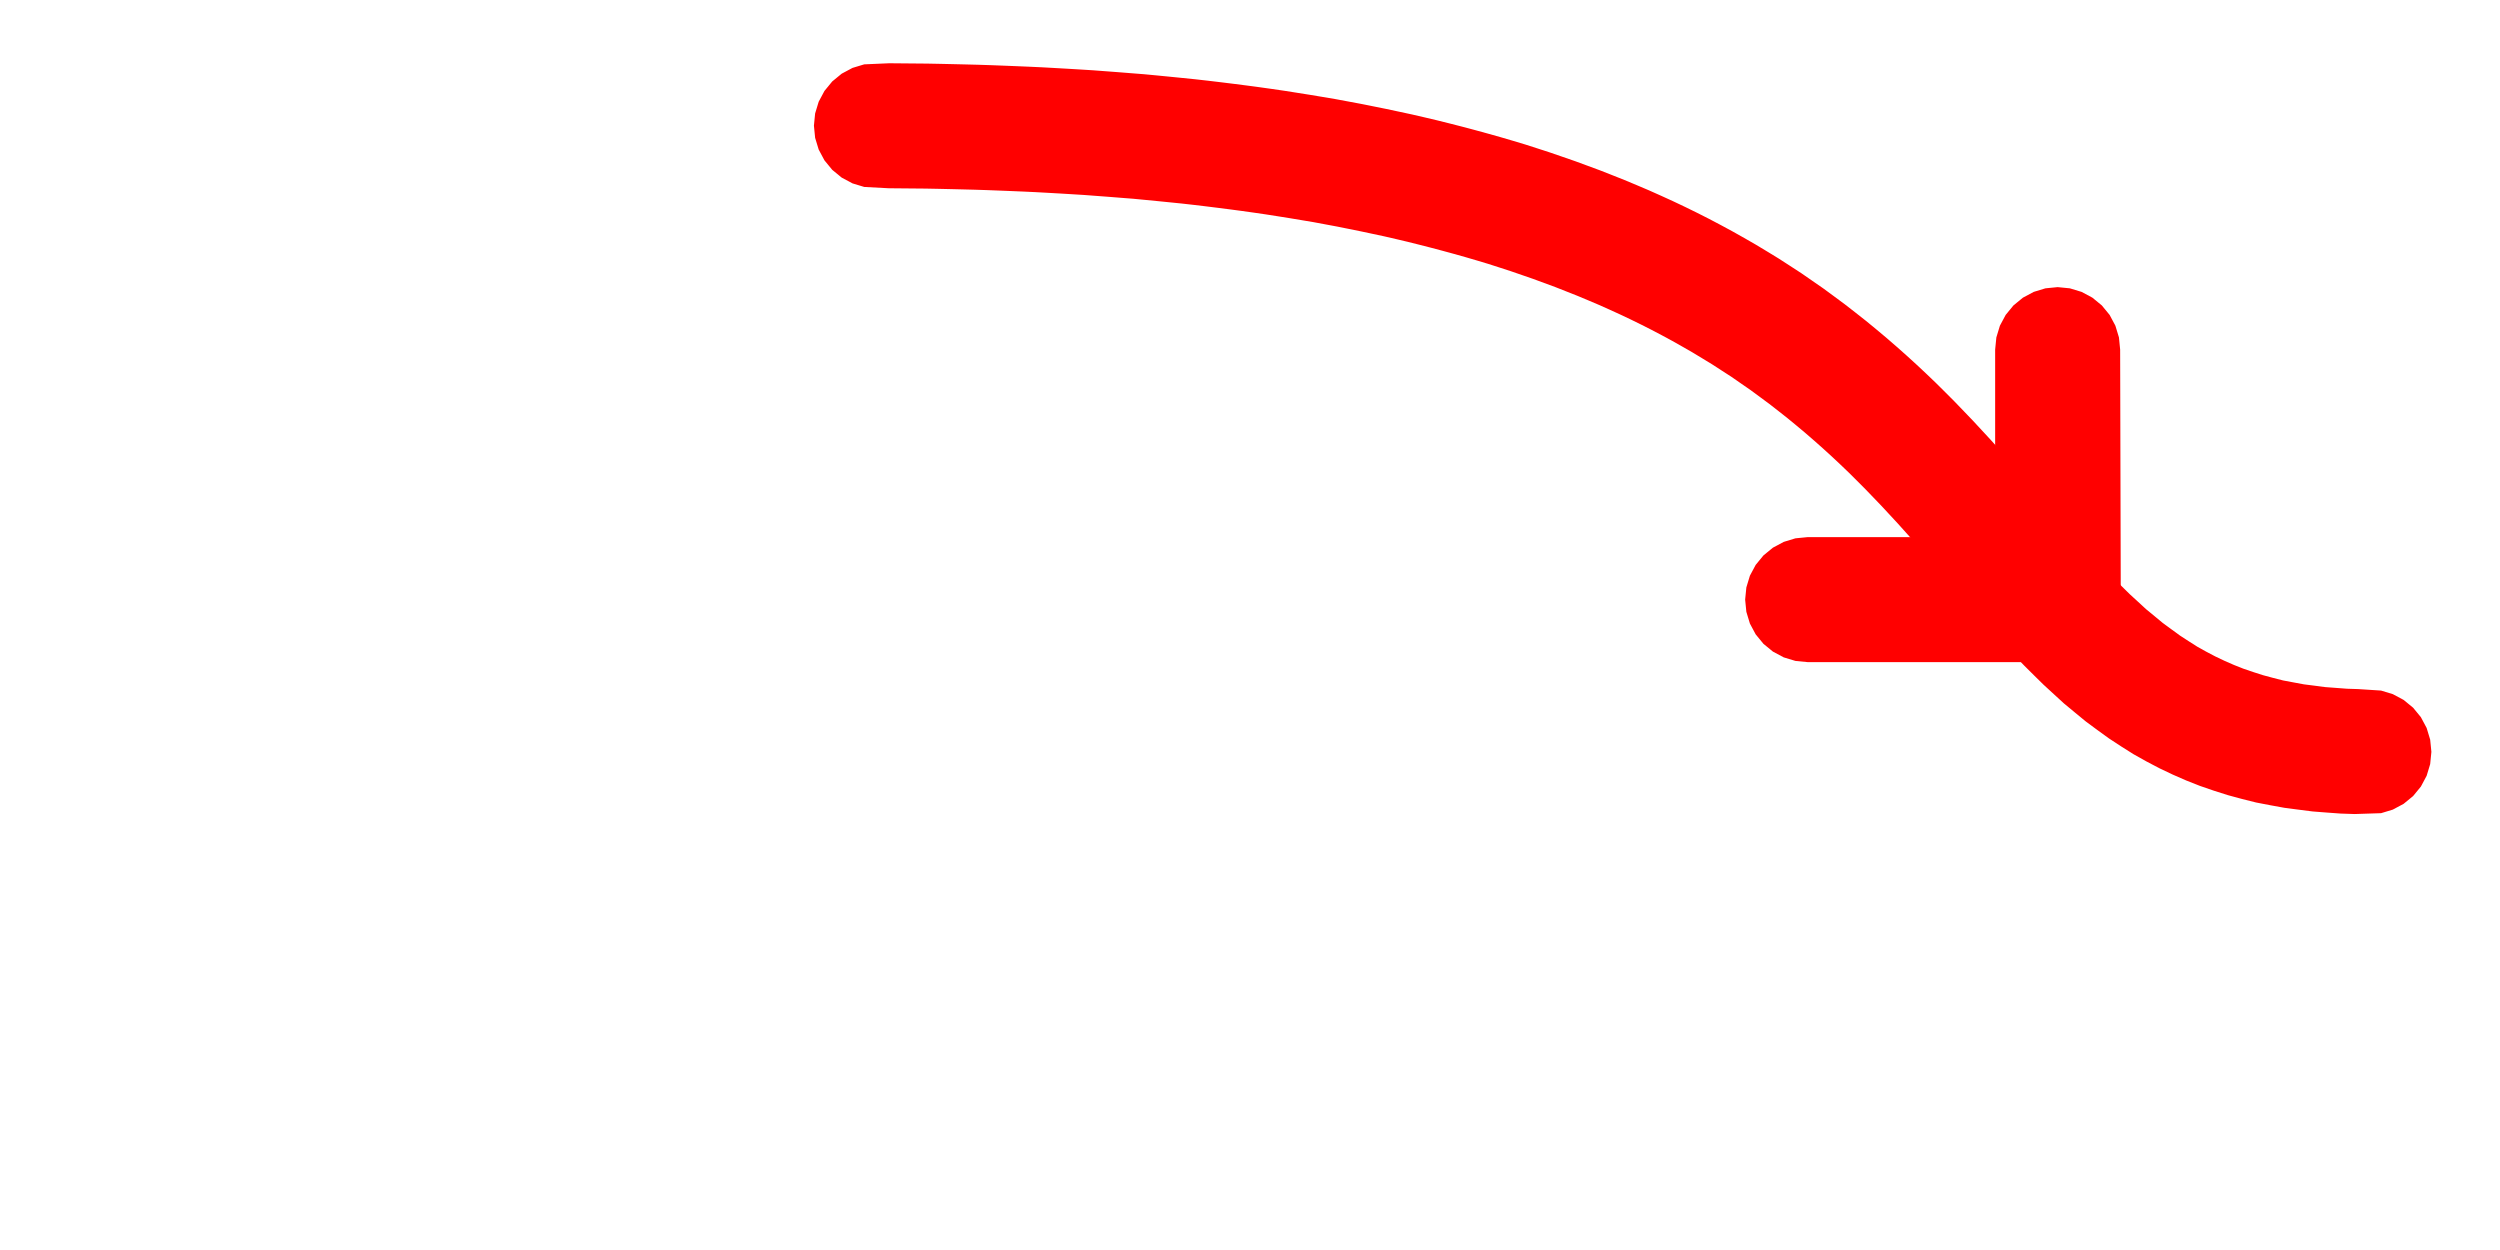
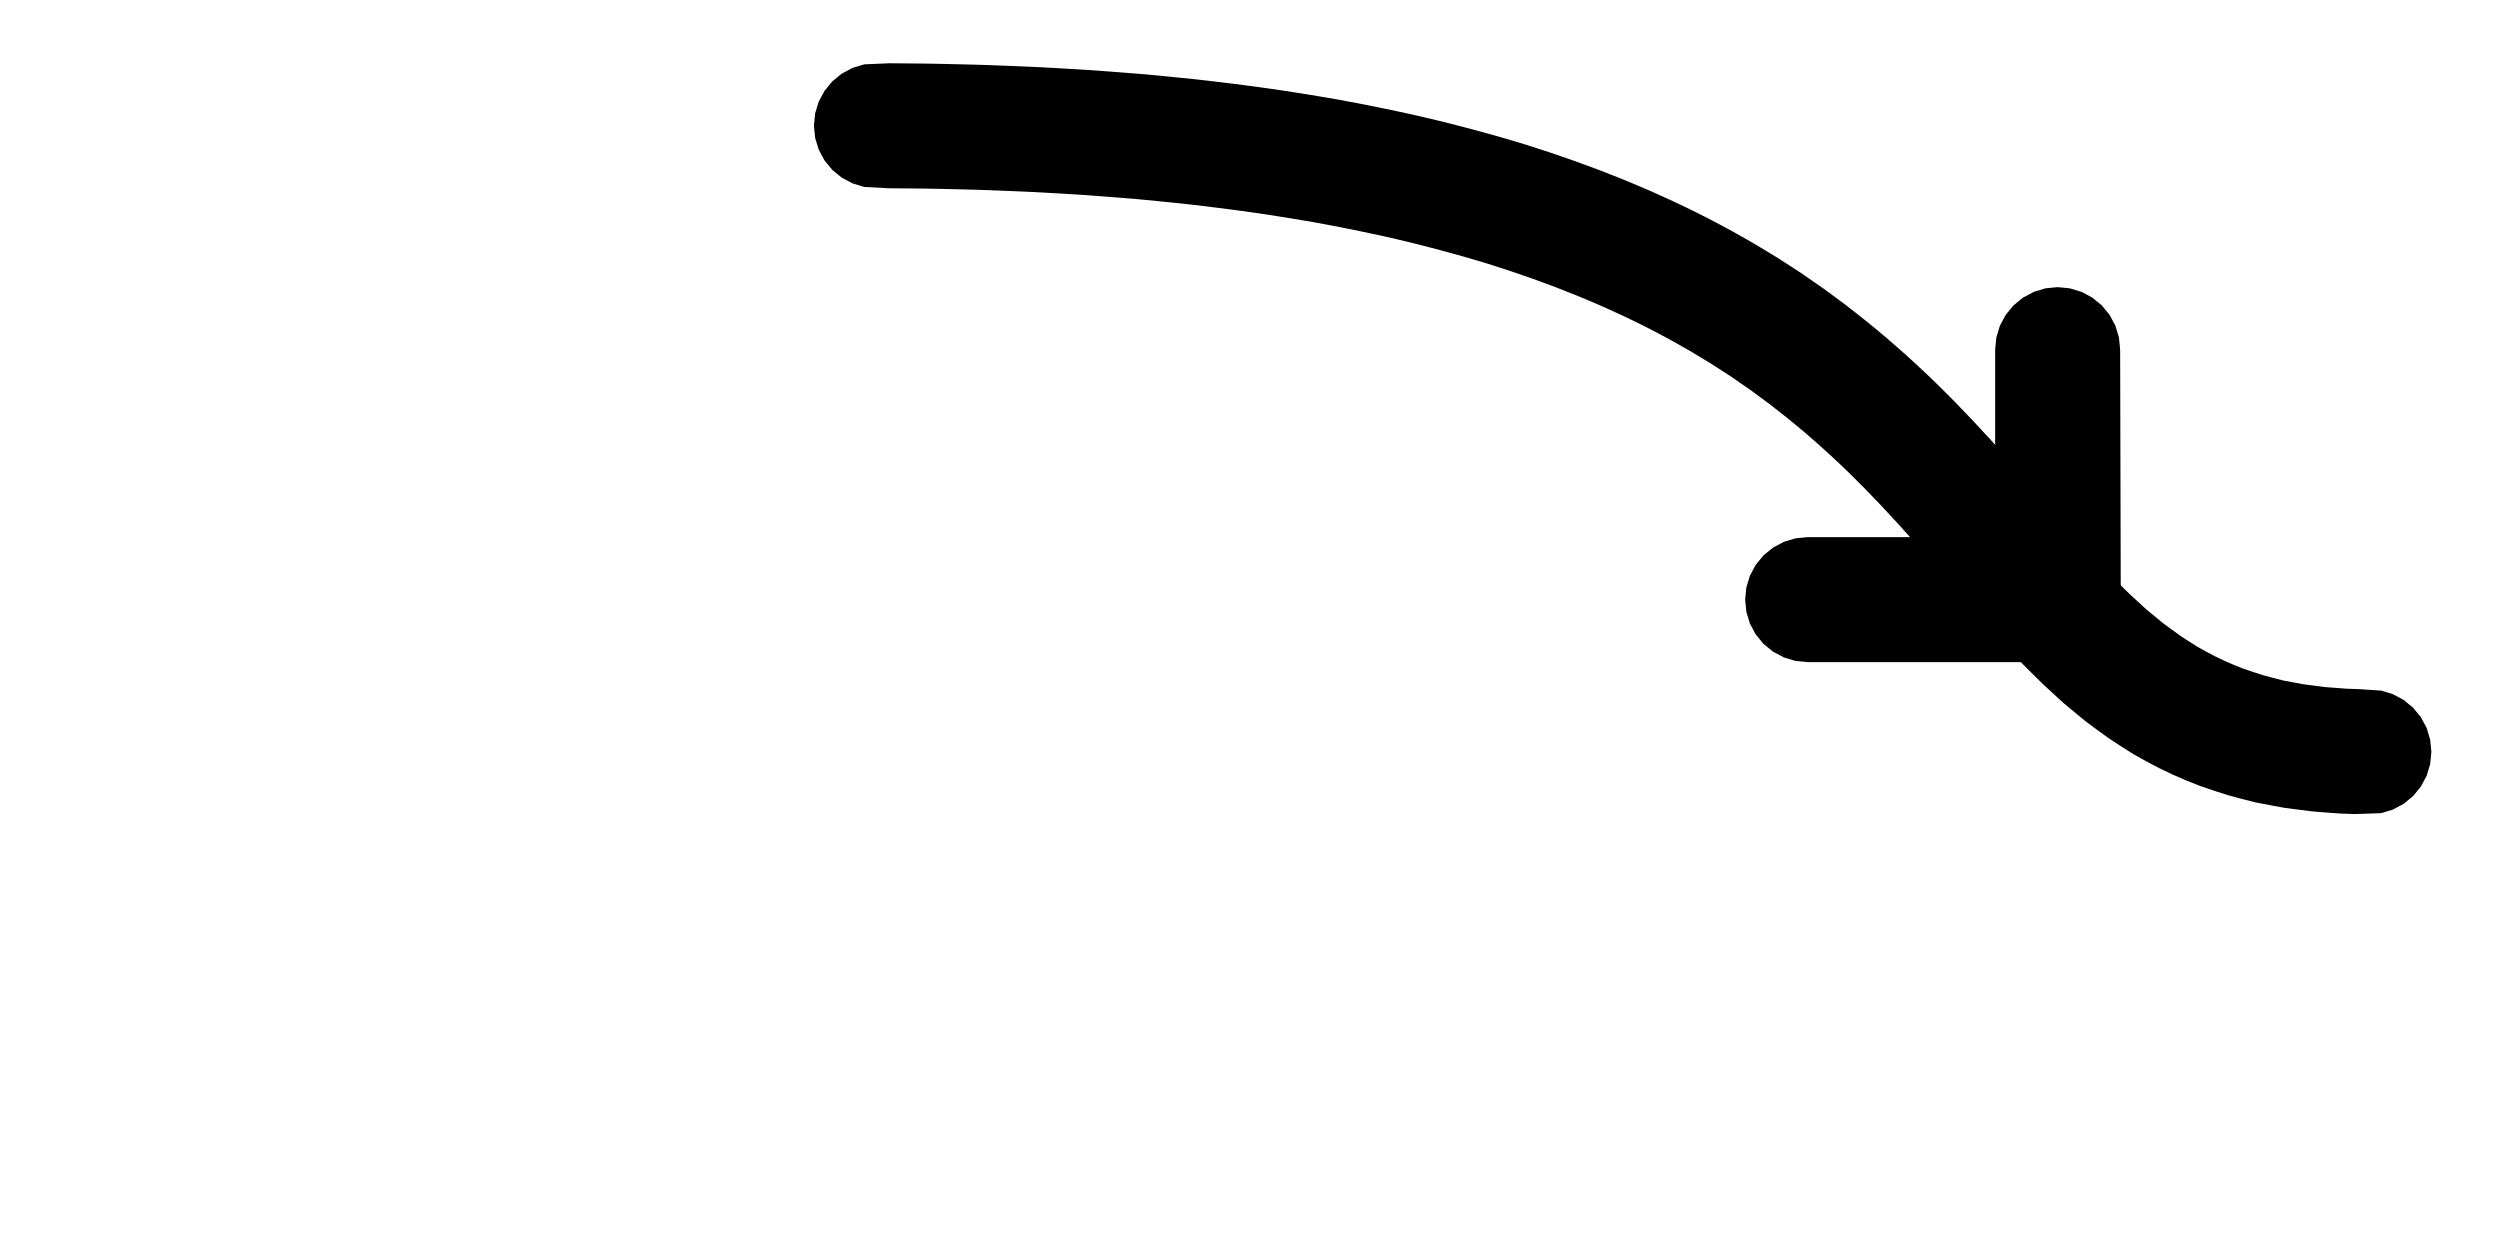
<svg xmlns="http://www.w3.org/2000/svg" width="200" height="100" viewBox="-200 0 200 100">
-   <path style="fill:#ff0000;stroke:none" d=" M-125.811 5.088 L-124.792 5.108 L-123.774 5.131 L-122.755 5.155 L-121.737 5.181 L-120.718 5.214 L-119.698 5.253 L-118.679 5.294 L-117.659 5.337 L-116.639 5.384 L-115.619 5.441 L-114.599 5.499 L-113.578 5.56 L-112.558 5.623 L-111.537 5.7 L-110.516 5.777 L-109.495 5.858 L-108.474 5.938 L-107.453 6.035 L-106.432 6.135 L-105.411 6.237 L-104.389 6.341 L-103.368 6.456 L-102.347 6.578 L-101.326 6.704 L-100.305 6.835 L-99.284 6.971 L-98.264 7.114 L-97.243 7.263 L-96.223 7.424 L-95.203 7.586 L-94.184 7.756 L-93.165 7.928 L-92.146 8.118 L-91.128 8.308 L-90.111 8.512 L-89.094 8.717 L-88.078 8.934 L-87.063 9.152 L-86.049 9.386 L-85.035 9.626 L-84.023 9.878 L-83.012 10.137 L-82.003 10.405 L-80.994 10.681 L-79.987 10.964 L-78.982 11.258 L-77.978 11.56 L-76.978 11.882 L-75.978 12.207 L-74.983 12.55 L-73.988 12.894 L-72.997 13.259 L-72.007 13.625 L-71.023 14.012 L-70.04 14.402 L-69.062 14.811 L-68.086 15.226 L-67.116 15.659 L-66.149 16.1 L-65.187 16.557 L-64.23 17.026 L-63.279 17.508 L-62.334 18.006 L-61.394 18.514 L-60.461 19.039 L-59.533 19.573 L-58.616 20.126 L-57.701 20.685 L-56.8 21.267 L-55.9 21.852 L-55.017 22.463 L-54.135 23.074 L-53.27 23.71 L-52.408 24.349 L-51.561 25.008 L-50.719 25.672 L-49.892 26.352 L-49.072 27.04 L-48.264 27.74 L-47.465 28.449 L-46.678 29.167 L-45.901 29.895 L-45.134 30.629 L-44.384 31.374 L-43.638 32.122 L-42.909 32.879 L-42.182 33.637 L-41.473 34.402 L-40.763 35.168 L-40.074 35.937 L-39.385 36.706 L-38.71 37.475 L-38.038 38.244 L-37.375 39.008 L-36.715 39.772 L-36.063 40.527 L-35.414 41.278 L-34.769 42.02 L-34.126 42.756 L-33.485 43.481 L-32.845 44.19 L-32.204 44.891 L-31.563 45.574 L-30.921 46.248 L-30.273 46.891 L-29.626 47.529 L-28.97 48.13 L-28.316 48.733 L-27.646 49.284 L-26.979 49.837 L-26.296 50.338 L-25.613 50.837 L-24.915 51.291 L-24.214 51.737 L-23.496 52.137 L-22.77 52.518 L-22.031 52.869 L-21.282 53.197 L-20.521 53.498 L-19.743 53.763 L-18.958 54.015 L-18.155 54.231 L-17.348 54.437 L-16.516 54.593 L-15.683 54.748 L-14.83 54.856 L-13.977 54.968 L-13.106 55.033 L-12.234 55.099 L-11.348 55.127 L-9.513 55.246 L-8.575 55.531 L-7.711 55.993 L-6.953 56.615 L-6.331 57.372 L-5.869 58.237 L-5.585 59.175 L-5.489 60.15 L-5.585 61.126 L-5.869 62.064 L-6.331 62.928 L-6.953 63.686 L-7.711 64.307 L-8.575 64.769 L-9.513 65.054 L-11.628 65.123 L-12.741 65.086 L-13.863 65.004 L-14.986 64.917 L-16.116 64.773 L-17.246 64.625 L-18.379 64.418 L-19.512 64.2 L-20.642 63.917 L-21.769 63.612 L-22.888 63.256 L-24.001 62.873 L-25.098 62.44 L-26.181 61.967 L-27.247 61.46 L-28.292 60.912 L-29.317 60.337 L-30.306 59.713 L-31.281 59.075 L-32.216 58.398 L-33.141 57.713 L-34.016 56.993 L-34.889 56.27 L-35.707 55.52 L-36.524 54.769 L-37.301 54.005 L-38.073 53.237 L-38.811 52.464 L-39.538 51.689 L-40.247 50.914 L-40.946 50.138 L-41.631 49.365 L-42.304 48.595 L-42.97 47.828 L-43.629 47.065 L-44.284 46.307 L-44.932 45.557 L-45.579 44.811 L-46.224 44.074 L-46.868 43.34 L-47.513 42.619 L-48.159 41.899 L-48.809 41.198 L-49.459 40.496 L-50.117 39.811 L-50.775 39.127 L-51.441 38.459 L-52.109 37.795 L-52.787 37.146 L-53.47 36.506 L-54.161 35.877 L-54.858 35.258 L-55.561 34.649 L-56.273 34.052 L-56.99 33.462 L-57.718 32.888 L-58.45 32.318 L-59.194 31.767 L-59.94 31.217 L-60.702 30.69 L-61.463 30.161 L-62.241 29.658 L-63.019 29.154 L-63.812 28.671 L-64.606 28.191 L-65.412 27.728 L-66.222 27.271 L-67.041 26.828 L-67.866 26.394 L-68.698 25.972 L-69.537 25.561 L-70.382 25.16 L-71.235 24.771 L-72.09 24.389 L-72.955 24.022 L-73.822 23.659 L-74.698 23.313 L-75.574 22.967 L-76.461 22.64 L-77.347 22.313 L-78.241 22.004 L-79.137 21.695 L-80.039 21.402 L-80.943 21.111 L-81.854 20.837 L-82.768 20.569 L-83.686 20.311 L-84.607 20.06 L-85.53 19.815 L-86.457 19.578 L-87.385 19.346 L-88.318 19.125 L-89.253 18.909 L-90.192 18.708 L-91.132 18.508 L-92.076 18.317 L-93.019 18.127 L-93.967 17.95 L-94.915 17.773 L-95.868 17.613 L-96.821 17.454 L-97.776 17.302 L-98.732 17.152 L-99.691 17.012 L-100.65 16.877 L-101.612 16.749 L-102.575 16.626 L-103.539 16.506 L-104.503 16.391 L-105.469 16.282 L-106.438 16.184 L-107.407 16.087 L-108.376 15.993 L-109.346 15.9 L-110.319 15.824 L-111.291 15.747 L-112.265 15.674 L-113.238 15.6 L-114.214 15.54 L-115.19 15.481 L-116.166 15.426 L-117.143 15.372 L-118.121 15.326 L-119.1 15.285 L-120.078 15.246 L-121.058 15.208 L-122.037 15.177 L-123.018 15.152 L-123.999 15.128 L-124.98 15.106 L-125.961 15.087 L-126.944 15.078 L-127.926 15.069 L-128.909 15.06 L-130.861 14.956 L-131.799 14.671 L-132.664 14.209 L-133.421 13.587 L-134.043 12.829 L-134.505 11.965 L-134.79 11.027 L-134.886 10.052 L-134.79 9.076 L-134.505 8.138 L-134.043 7.274 L-133.421 6.516 L-132.664 5.894 L-131.799 5.432 L-130.861 5.148 L-128.863 5.061 L-127.846 5.07 L-126.828 5.079 Z" />
-   <path style="fill:#ff0000;stroke:none" d=" M-40.292 26.995 L-40.388 27.97 L-40.388 42.97 L-55.388 42.97 L-56.364 43.066 L-57.302 43.351 L-58.166 43.813 L-58.924 44.435 L-59.546 45.193 L-60.008 46.057 L-60.292 46.995 L-60.388 47.97 L-60.292 48.946 L-60.008 49.884 L-59.546 50.748 L-58.924 51.506 L-58.166 52.128 L-57.302 52.59 L-56.364 52.874 L-55.388 52.97 L-30.326 52.97 L-30.388 27.97 L-30.484 26.995 L-30.769 26.057 L-31.231 25.193 L-31.853 24.435 L-32.61 23.813 L-33.475 23.351 L-34.413 23.066 L-35.388 22.97 L-36.364 23.066 L-37.302 23.351 L-38.166 23.813 L-38.924 24.435 L-39.546 25.193 L-40.008 26.057 Z" />
+   <path d=" M-125.811 5.088 L-124.792 5.108 L-123.774 5.131 L-122.755 5.155 L-121.737 5.181 L-120.718 5.214 L-119.698 5.253 L-118.679 5.294 L-117.659 5.337 L-116.639 5.384 L-115.619 5.441 L-114.599 5.499 L-113.578 5.56 L-112.558 5.623 L-111.537 5.7 L-110.516 5.777 L-109.495 5.858 L-108.474 5.938 L-107.453 6.035 L-106.432 6.135 L-105.411 6.237 L-104.389 6.341 L-103.368 6.456 L-102.347 6.578 L-101.326 6.704 L-100.305 6.835 L-99.284 6.971 L-98.264 7.114 L-97.243 7.263 L-96.223 7.424 L-95.203 7.586 L-94.184 7.756 L-93.165 7.928 L-92.146 8.118 L-91.128 8.308 L-90.111 8.512 L-89.094 8.717 L-88.078 8.934 L-87.063 9.152 L-86.049 9.386 L-85.035 9.626 L-84.023 9.878 L-83.012 10.137 L-82.003 10.405 L-80.994 10.681 L-79.987 10.964 L-78.982 11.258 L-77.978 11.56 L-76.978 11.882 L-75.978 12.207 L-74.983 12.55 L-73.988 12.894 L-72.997 13.259 L-72.007 13.625 L-71.023 14.012 L-70.04 14.402 L-69.062 14.811 L-68.086 15.226 L-67.116 15.659 L-66.149 16.1 L-65.187 16.557 L-64.23 17.026 L-63.279 17.508 L-62.334 18.006 L-61.394 18.514 L-60.461 19.039 L-59.533 19.573 L-58.616 20.126 L-57.701 20.685 L-56.8 21.267 L-55.9 21.852 L-55.017 22.463 L-54.135 23.074 L-53.27 23.71 L-52.408 24.349 L-51.561 25.008 L-50.719 25.672 L-49.892 26.352 L-49.072 27.04 L-48.264 27.74 L-47.465 28.449 L-46.678 29.167 L-45.901 29.895 L-45.134 30.629 L-44.384 31.374 L-43.638 32.122 L-42.909 32.879 L-42.182 33.637 L-41.473 34.402 L-40.763 35.168 L-40.074 35.937 L-39.385 36.706 L-38.71 37.475 L-38.038 38.244 L-37.375 39.008 L-36.715 39.772 L-36.063 40.527 L-35.414 41.278 L-34.769 42.02 L-34.126 42.756 L-33.485 43.481 L-32.845 44.19 L-32.204 44.891 L-31.563 45.574 L-30.921 46.248 L-30.273 46.891 L-29.626 47.529 L-28.97 48.13 L-28.316 48.733 L-27.646 49.284 L-26.979 49.837 L-26.296 50.338 L-25.613 50.837 L-24.915 51.291 L-24.214 51.737 L-23.496 52.137 L-22.77 52.518 L-22.031 52.869 L-21.282 53.197 L-20.521 53.498 L-19.743 53.763 L-18.958 54.015 L-18.155 54.231 L-17.348 54.437 L-16.516 54.593 L-15.683 54.748 L-14.83 54.856 L-13.977 54.968 L-13.106 55.033 L-12.234 55.099 L-11.348 55.127 L-9.513 55.246 L-8.575 55.531 L-7.711 55.993 L-6.953 56.615 L-6.331 57.372 L-5.869 58.237 L-5.585 59.175 L-5.489 60.15 L-5.585 61.126 L-5.869 62.064 L-6.331 62.928 L-6.953 63.686 L-7.711 64.307 L-8.575 64.769 L-9.513 65.054 L-11.628 65.123 L-12.741 65.086 L-13.863 65.004 L-14.986 64.917 L-16.116 64.773 L-17.246 64.625 L-18.379 64.418 L-19.512 64.2 L-20.642 63.917 L-21.769 63.612 L-22.888 63.256 L-24.001 62.873 L-25.098 62.44 L-26.181 61.967 L-27.247 61.46 L-28.292 60.912 L-29.317 60.337 L-30.306 59.713 L-31.281 59.075 L-32.216 58.398 L-33.141 57.713 L-34.016 56.993 L-34.889 56.27 L-35.707 55.52 L-36.524 54.769 L-37.301 54.005 L-38.073 53.237 L-38.811 52.464 L-39.538 51.689 L-40.247 50.914 L-40.946 50.138 L-41.631 49.365 L-42.304 48.595 L-42.97 47.828 L-43.629 47.065 L-44.284 46.307 L-44.932 45.557 L-45.579 44.811 L-46.224 44.074 L-46.868 43.34 L-47.513 42.619 L-48.159 41.899 L-48.809 41.198 L-49.459 40.496 L-50.117 39.811 L-50.775 39.127 L-51.441 38.459 L-52.109 37.795 L-52.787 37.146 L-53.47 36.506 L-54.161 35.877 L-54.858 35.258 L-55.561 34.649 L-56.273 34.052 L-56.99 33.462 L-57.718 32.888 L-58.45 32.318 L-59.194 31.767 L-59.94 31.217 L-60.702 30.69 L-61.463 30.161 L-62.241 29.658 L-63.019 29.154 L-63.812 28.671 L-64.606 28.191 L-65.412 27.728 L-66.222 27.271 L-67.041 26.828 L-67.866 26.394 L-68.698 25.972 L-69.537 25.561 L-70.382 25.16 L-71.235 24.771 L-72.09 24.389 L-72.955 24.022 L-73.822 23.659 L-74.698 23.313 L-75.574 22.967 L-76.461 22.64 L-77.347 22.313 L-78.241 22.004 L-79.137 21.695 L-80.039 21.402 L-80.943 21.111 L-81.854 20.837 L-82.768 20.569 L-83.686 20.311 L-84.607 20.06 L-85.53 19.815 L-86.457 19.578 L-87.385 19.346 L-88.318 19.125 L-89.253 18.909 L-90.192 18.708 L-91.132 18.508 L-92.076 18.317 L-93.019 18.127 L-93.967 17.95 L-94.915 17.773 L-95.868 17.613 L-96.821 17.454 L-97.776 17.302 L-98.732 17.152 L-99.691 17.012 L-100.65 16.877 L-101.612 16.749 L-102.575 16.626 L-103.539 16.506 L-104.503 16.391 L-105.469 16.282 L-106.438 16.184 L-107.407 16.087 L-108.376 15.993 L-109.346 15.9 L-110.319 15.824 L-111.291 15.747 L-112.265 15.674 L-113.238 15.6 L-114.214 15.54 L-115.19 15.481 L-116.166 15.426 L-117.143 15.372 L-118.121 15.326 L-119.1 15.285 L-120.078 15.246 L-121.058 15.208 L-122.037 15.177 L-123.018 15.152 L-123.999 15.128 L-124.98 15.106 L-125.961 15.087 L-126.944 15.078 L-127.926 15.069 L-128.909 15.06 L-130.861 14.956 L-131.799 14.671 L-132.664 14.209 L-133.421 13.587 L-134.043 12.829 L-134.505 11.965 L-134.79 11.027 L-134.886 10.052 L-134.79 9.076 L-134.505 8.138 L-134.043 7.274 L-133.421 6.516 L-132.664 5.894 L-131.799 5.432 L-130.861 5.148 L-128.863 5.061 L-127.846 5.07 L-126.828 5.079 Z" />
+   <path d=" M-40.292 26.995 L-40.388 27.97 L-40.388 42.97 L-55.388 42.97 L-56.364 43.066 L-57.302 43.351 L-58.166 43.813 L-58.924 44.435 L-59.546 45.193 L-60.008 46.057 L-60.292 46.995 L-60.388 47.97 L-60.292 48.946 L-60.008 49.884 L-59.546 50.748 L-58.924 51.506 L-58.166 52.128 L-57.302 52.59 L-56.364 52.874 L-55.388 52.97 L-30.326 52.97 L-30.388 27.97 L-30.484 26.995 L-30.769 26.057 L-31.231 25.193 L-31.853 24.435 L-32.61 23.813 L-33.475 23.351 L-34.413 23.066 L-35.388 22.97 L-36.364 23.066 L-37.302 23.351 L-38.166 23.813 L-38.924 24.435 L-39.546 25.193 L-40.008 26.057 Z" />
</svg>
